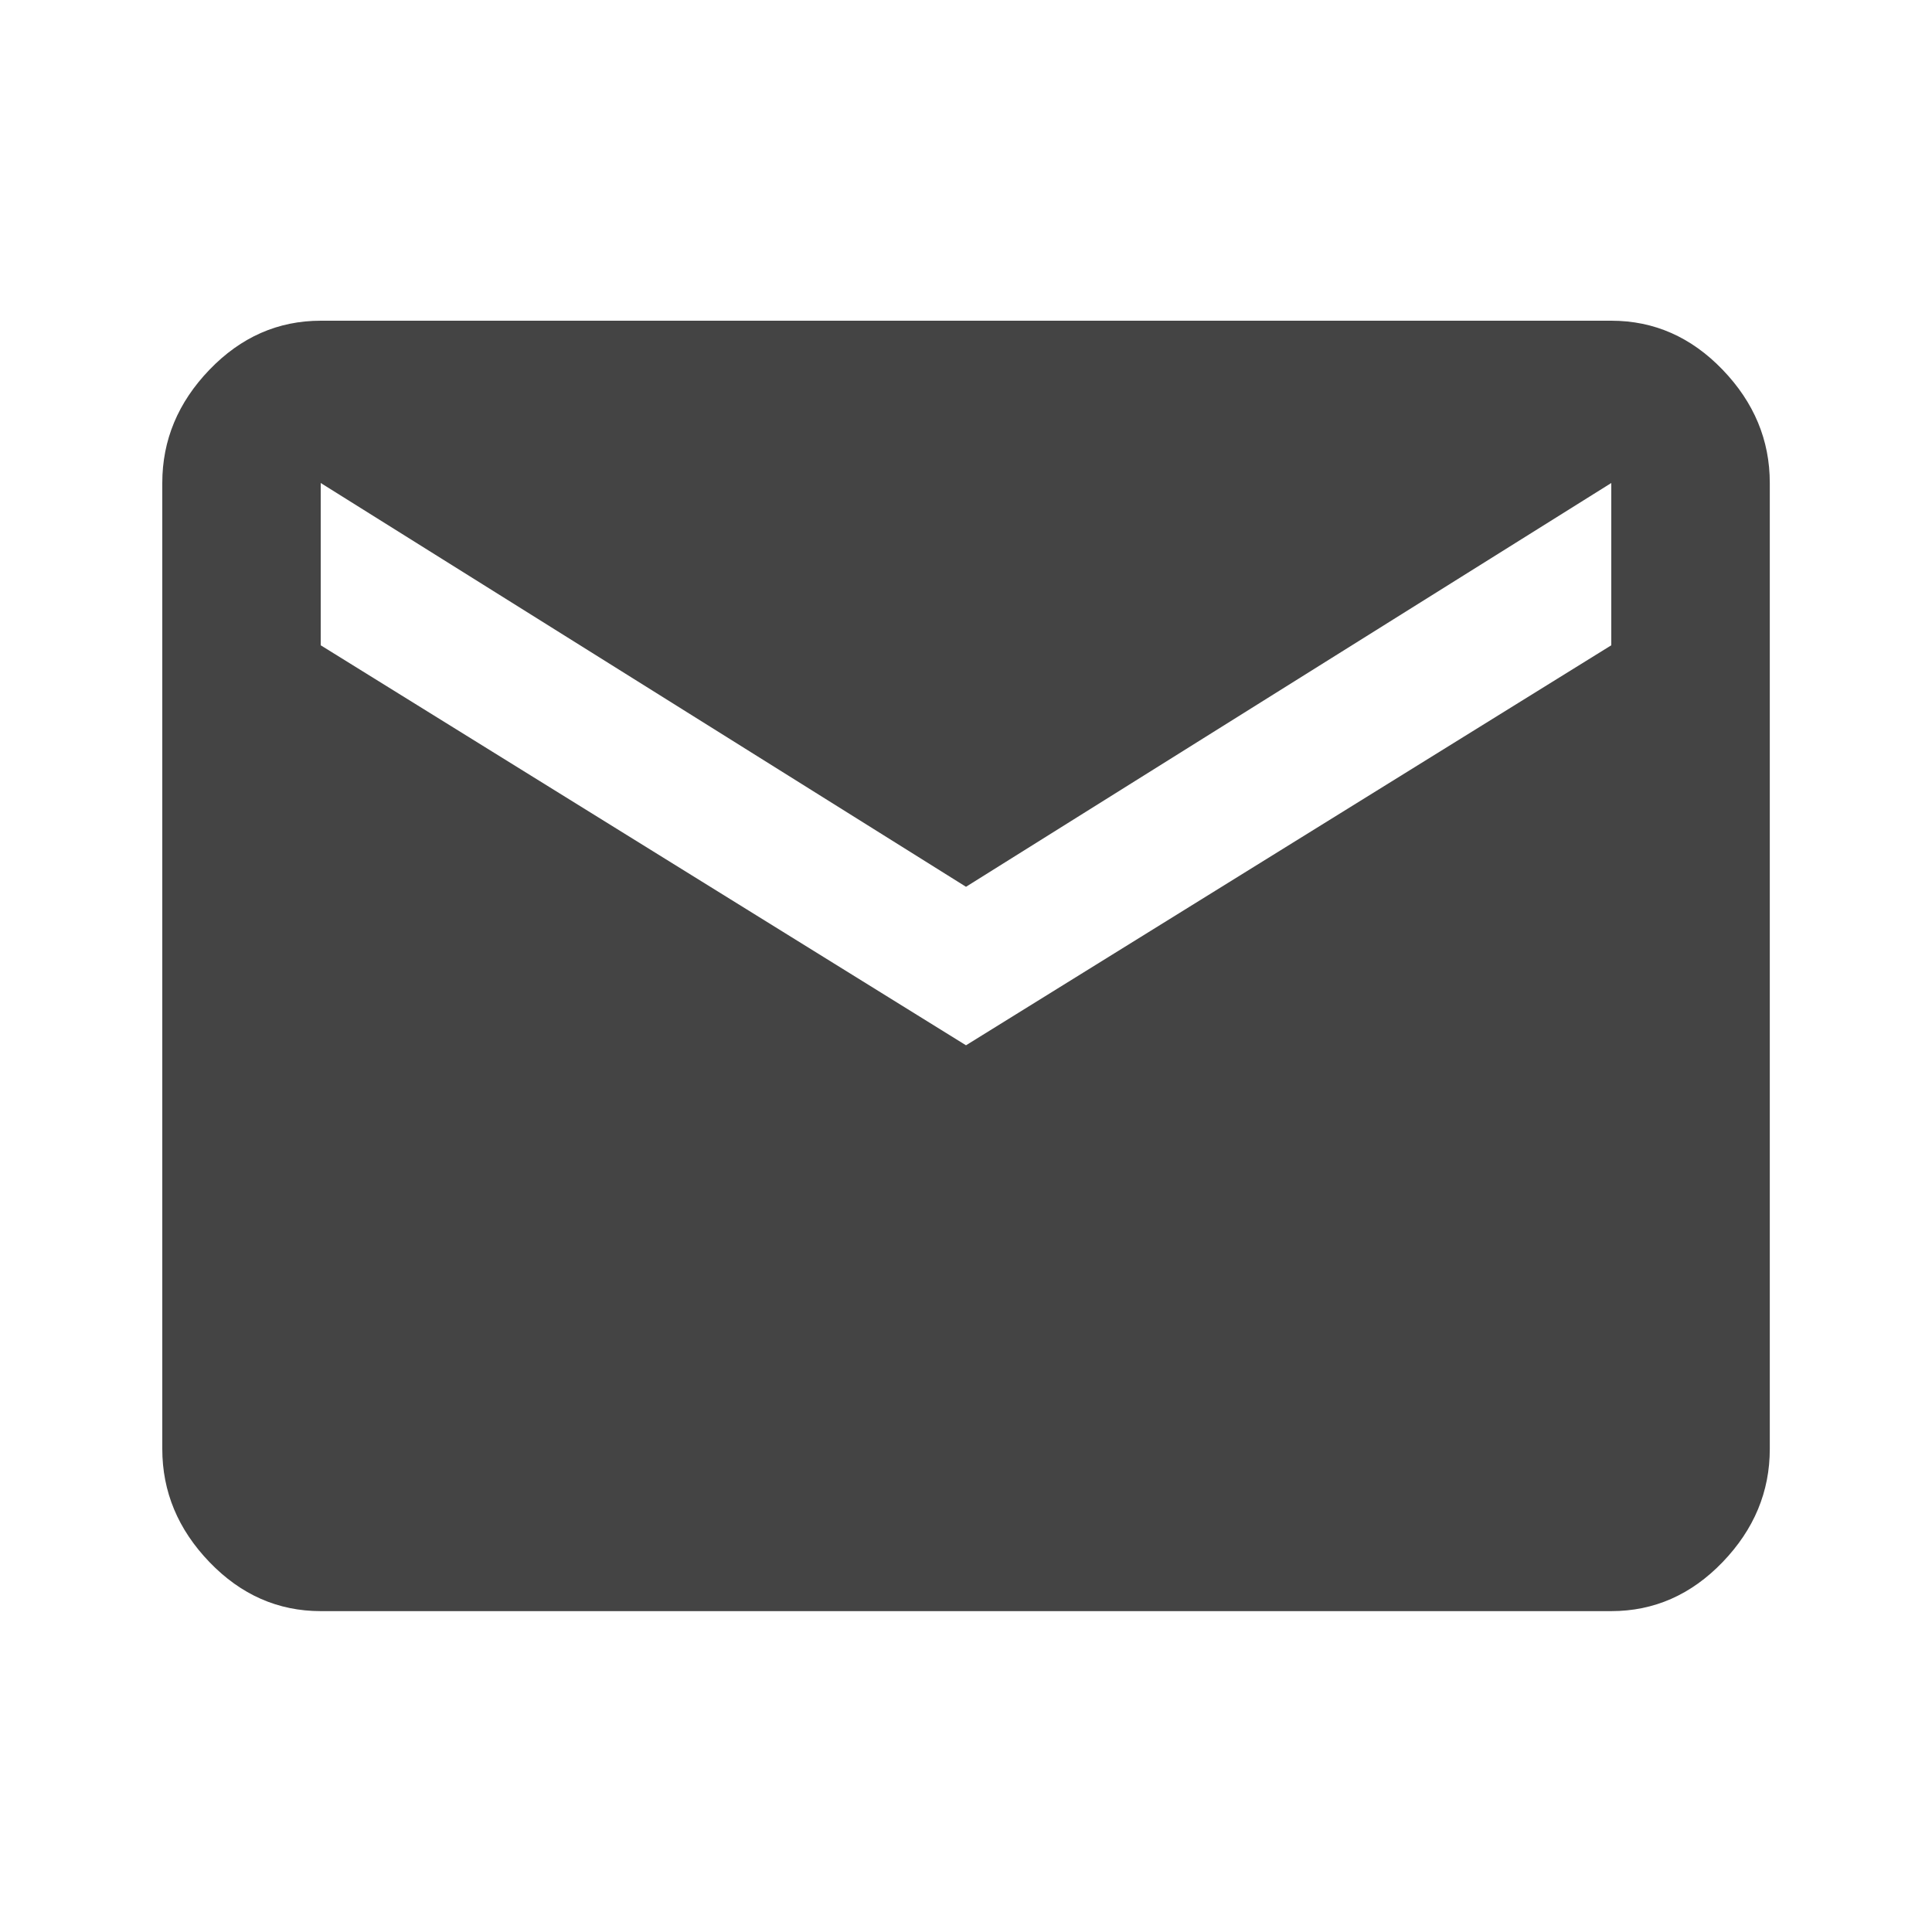
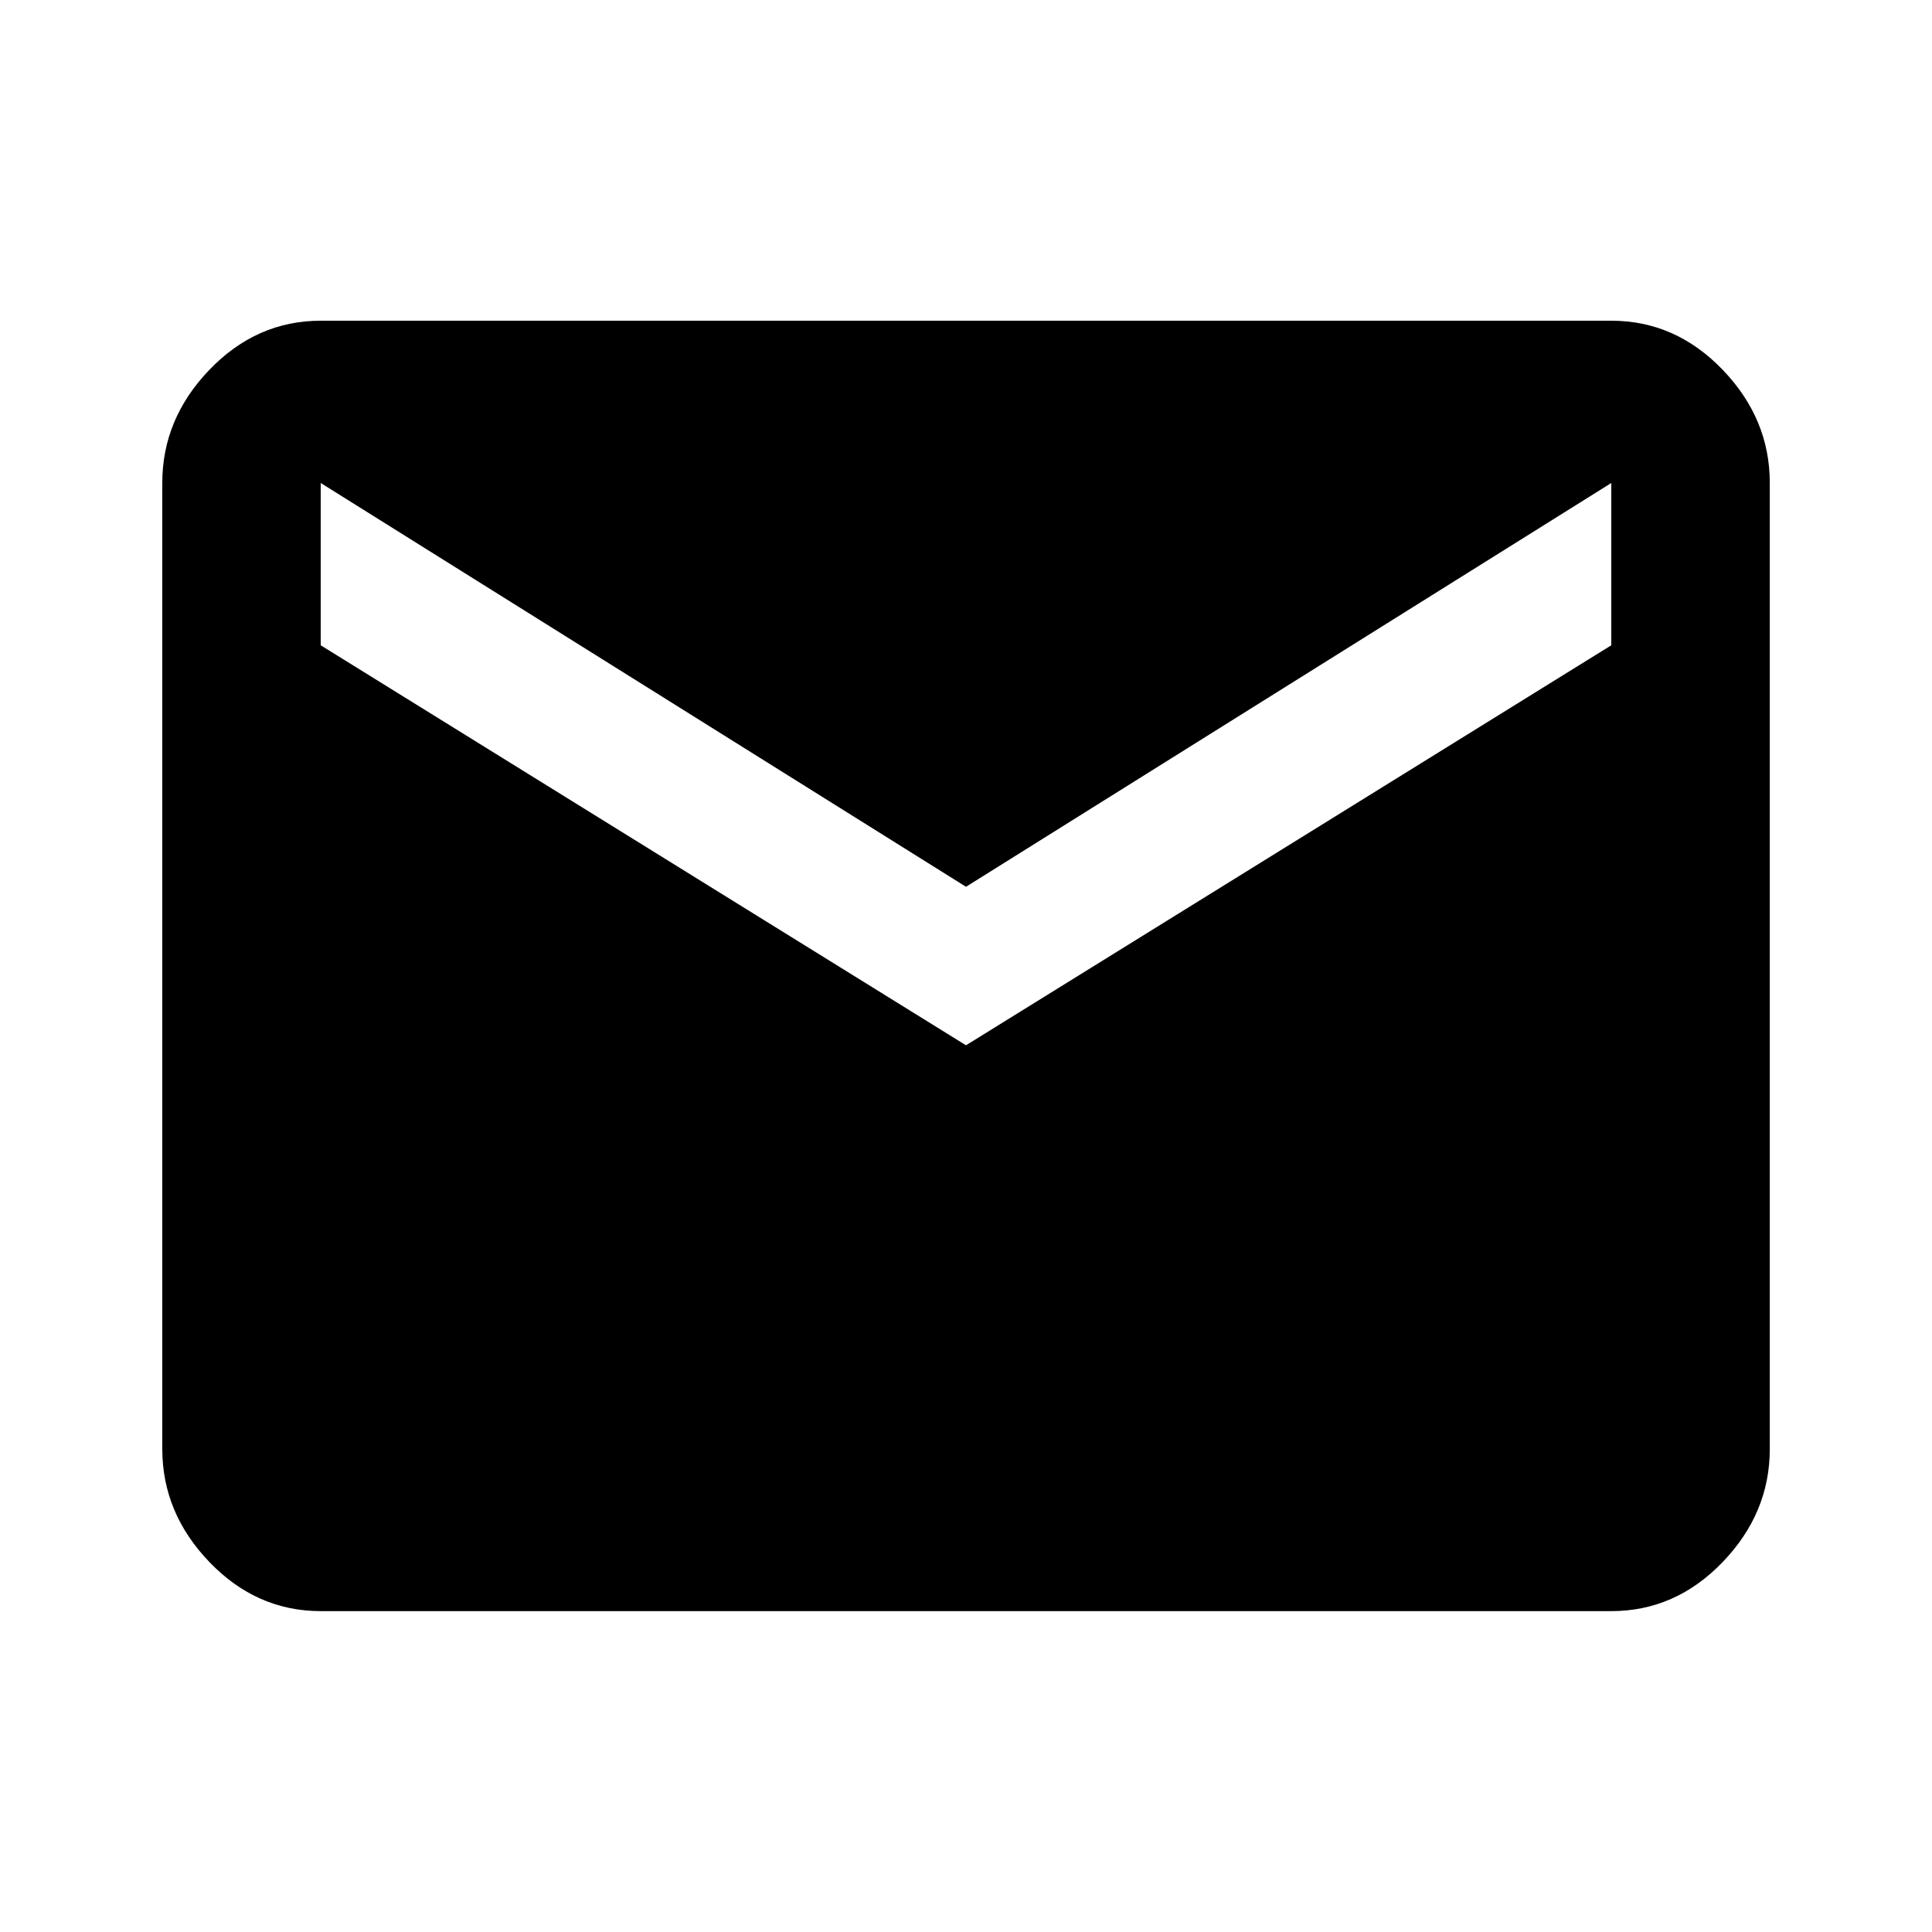
<svg xmlns="http://www.w3.org/2000/svg" version="1.1" width="24" height="24" viewBox="0 0 24 24">
-   <path fill="#444444" d="M20.016 8.016v-2.016l-8.016 5.016-8.016-5.016v2.016l8.016 4.969zM20.016 3.984q0.797 0 1.383 0.609t0.586 1.406v12q0 0.797-0.586 1.406t-1.383 0.609h-16.031q-0.797 0-1.383-0.609t-0.586-1.406v-12q0-0.797 0.586-1.406t1.383-0.609h16.031z" />
+   <path d="M20.016 8.016v-2.016l-8.016 5.016-8.016-5.016v2.016l8.016 4.969zM20.016 3.984q0.797 0 1.383 0.609t0.586 1.406v12q0 0.797-0.586 1.406t-1.383 0.609h-16.031q-0.797 0-1.383-0.609t-0.586-1.406v-12q0-0.797 0.586-1.406t1.383-0.609h16.031z" />
</svg>
